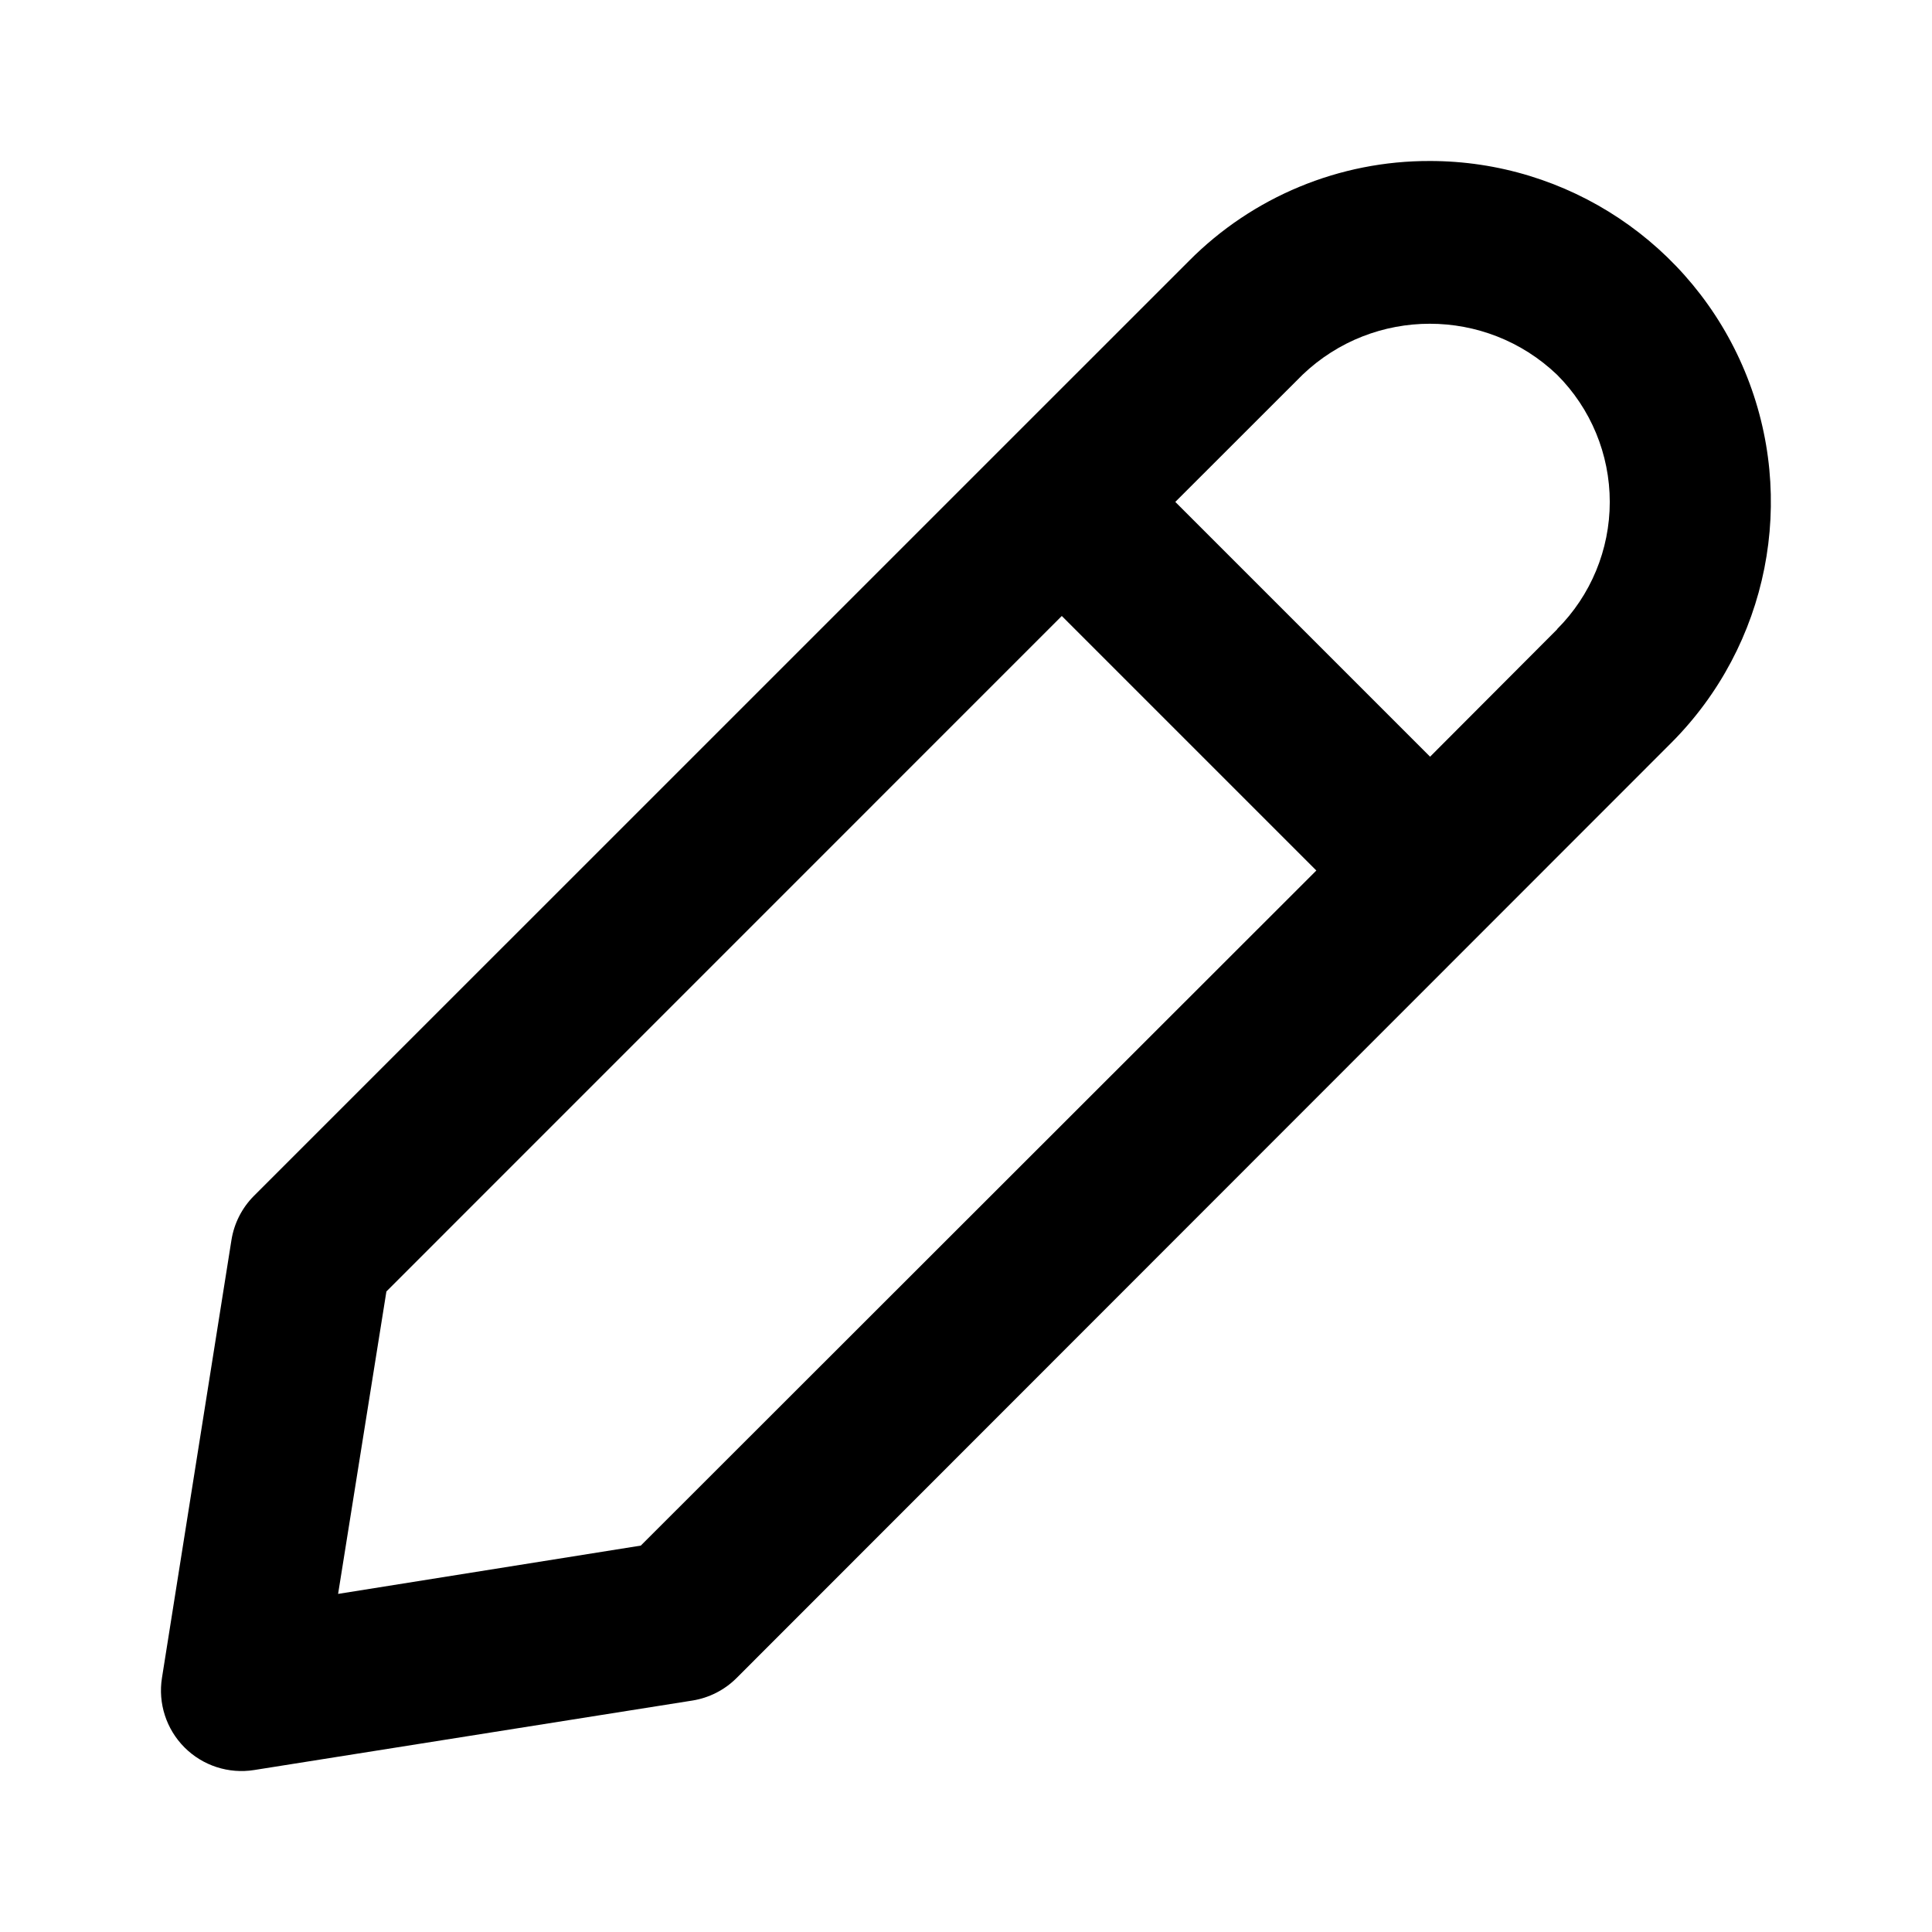
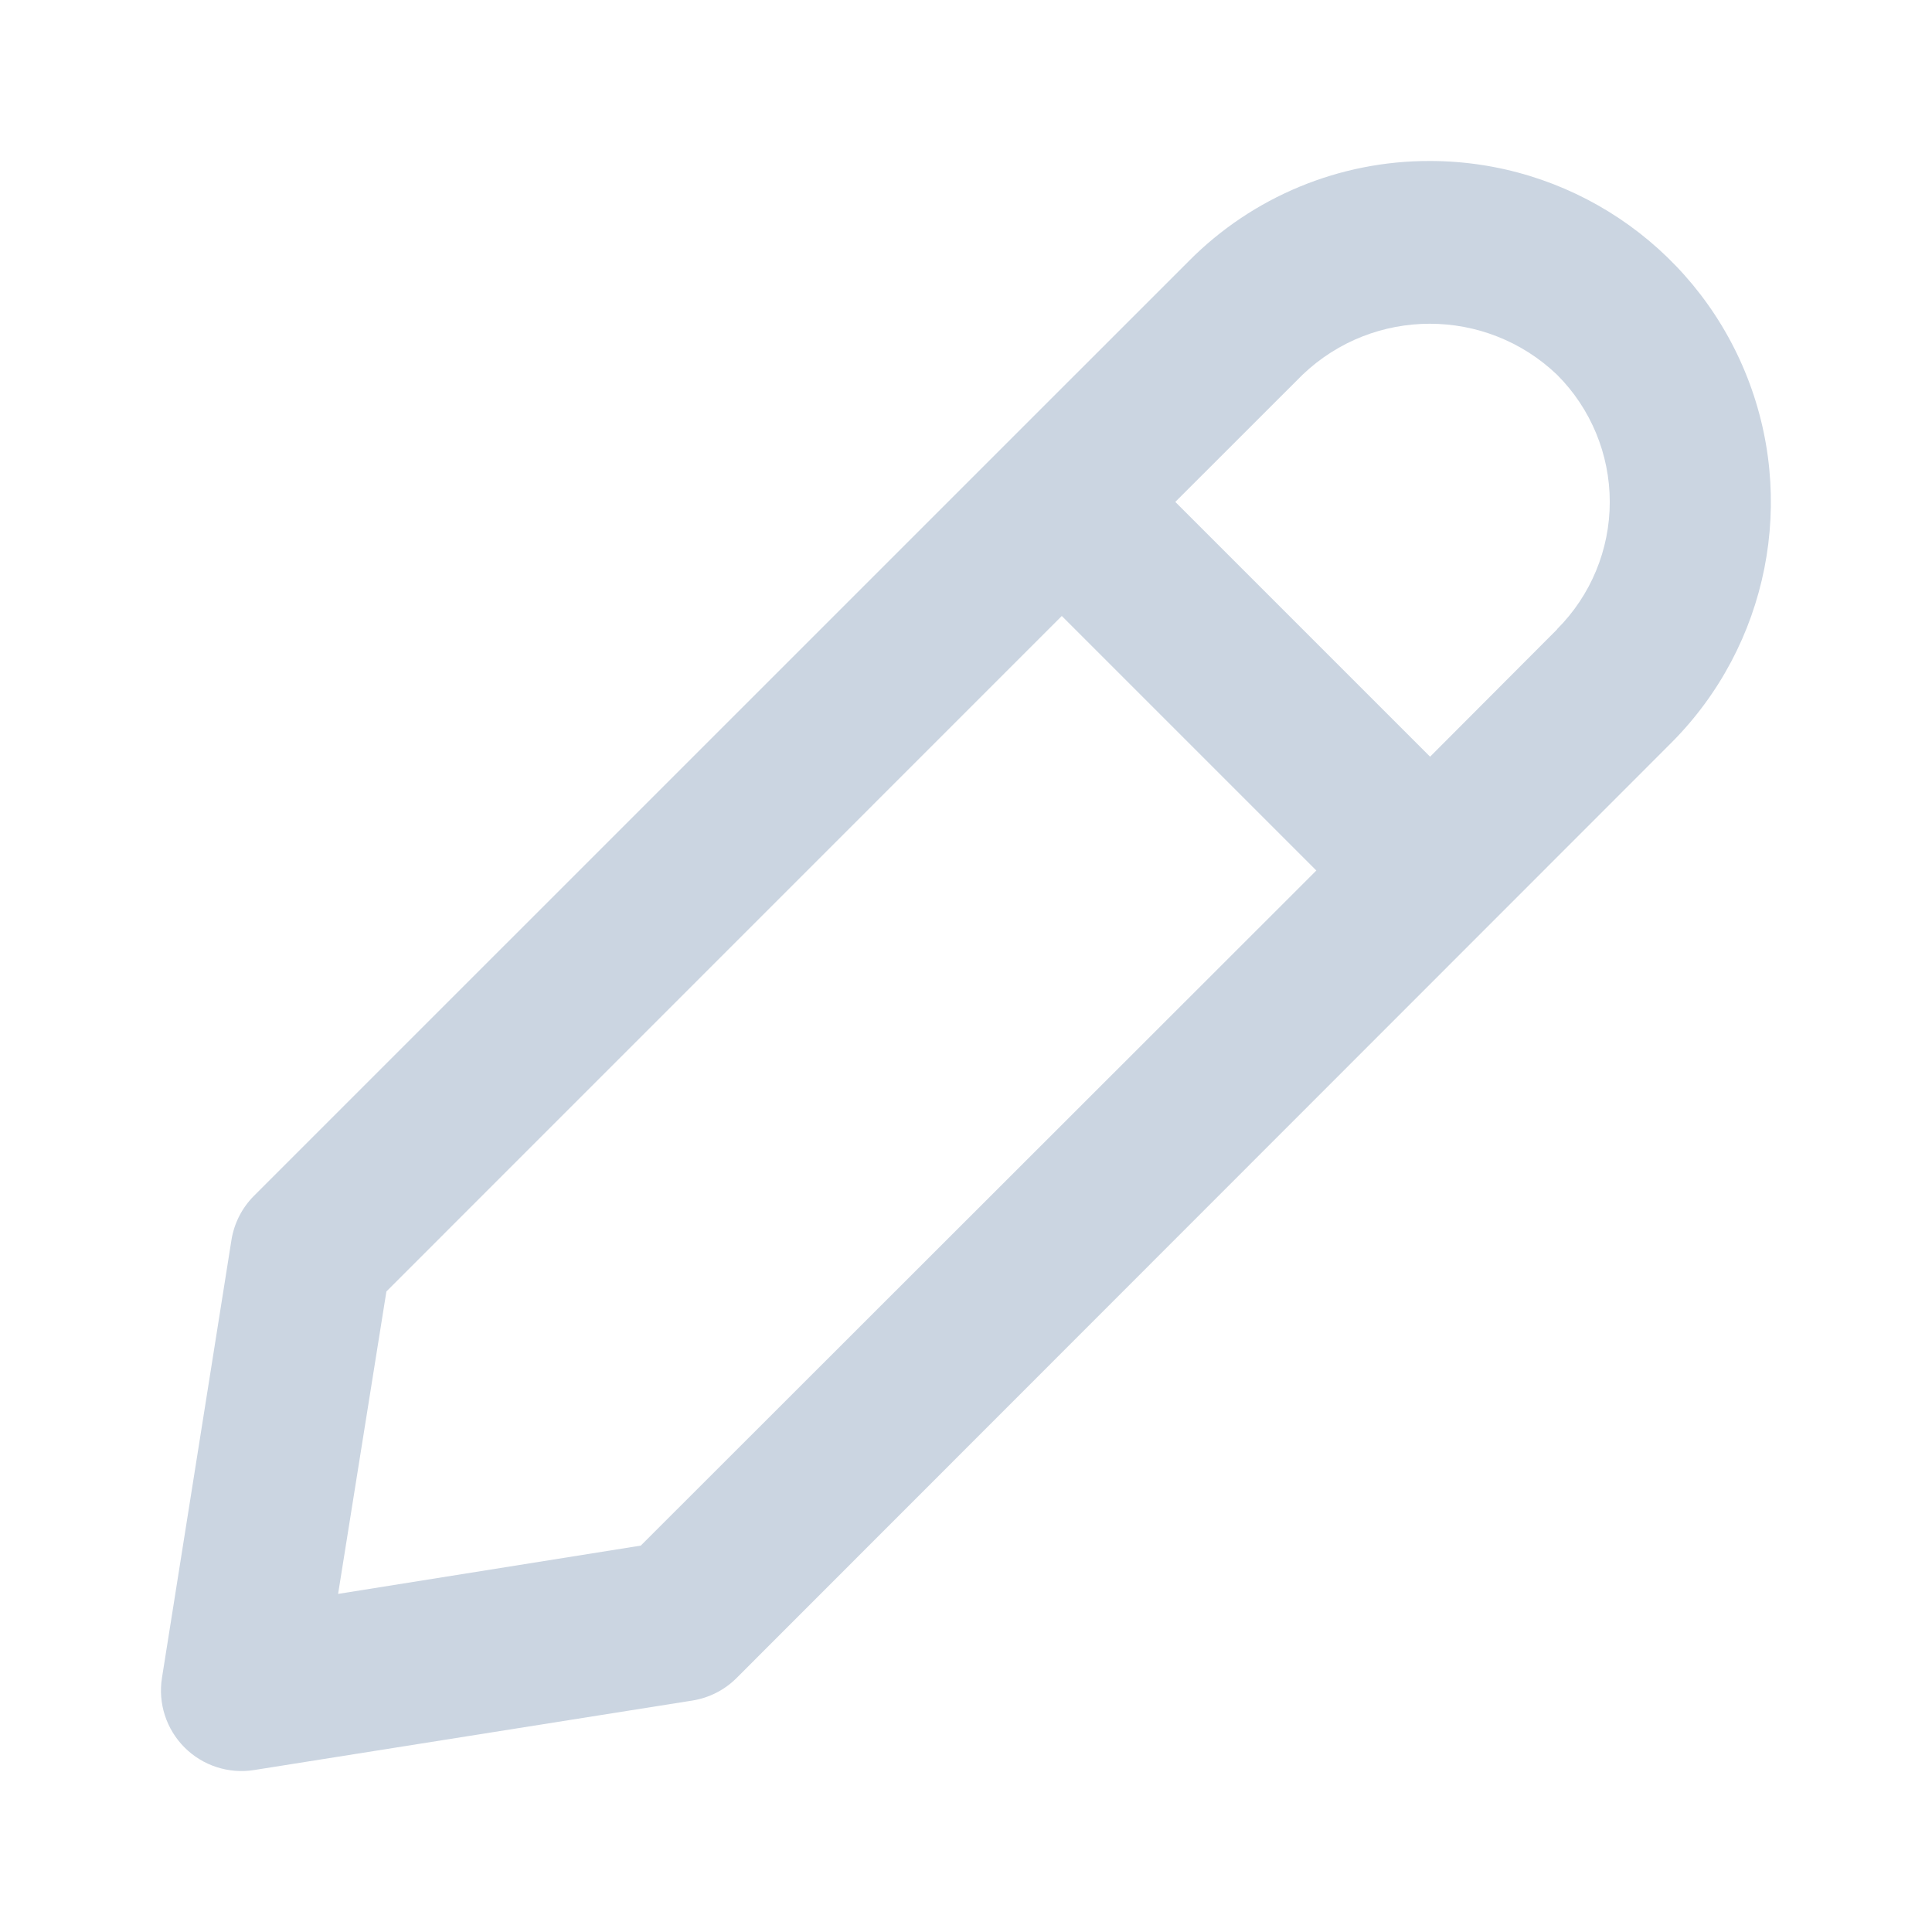
- <svg xmlns="http://www.w3.org/2000/svg" fill="#000000" width="800px" height="800px" viewBox="0 0 24 24">
+ <svg xmlns="http://www.w3.org/2000/svg" fill="#cbd5e1" width="800px" height="800px" viewBox="0 0 24 24">
  <path d="M17.764,2A4.2,4.2,0,0,0,14.77,3.241L3.155,14.855a1,1,0,0,0-.28.55l-.863,5.438a1,1,0,0,0,1.145,1.145L8.6,21.125a1,1,0,0,0,.55-.28L20.759,9.23a4.236,4.236,0,0,0-3-7.23ZM7.96,19.2,4.2,19.8l.6-3.757,8.39-8.391,3.162,3.162ZM19.345,7.816,17.765,9.4,14.6,6.235l1.581-1.58a2.289,2.289,0,0,1,3.161,0,2.234,2.234,0,0,1,0,3.161Z" />
</svg>
